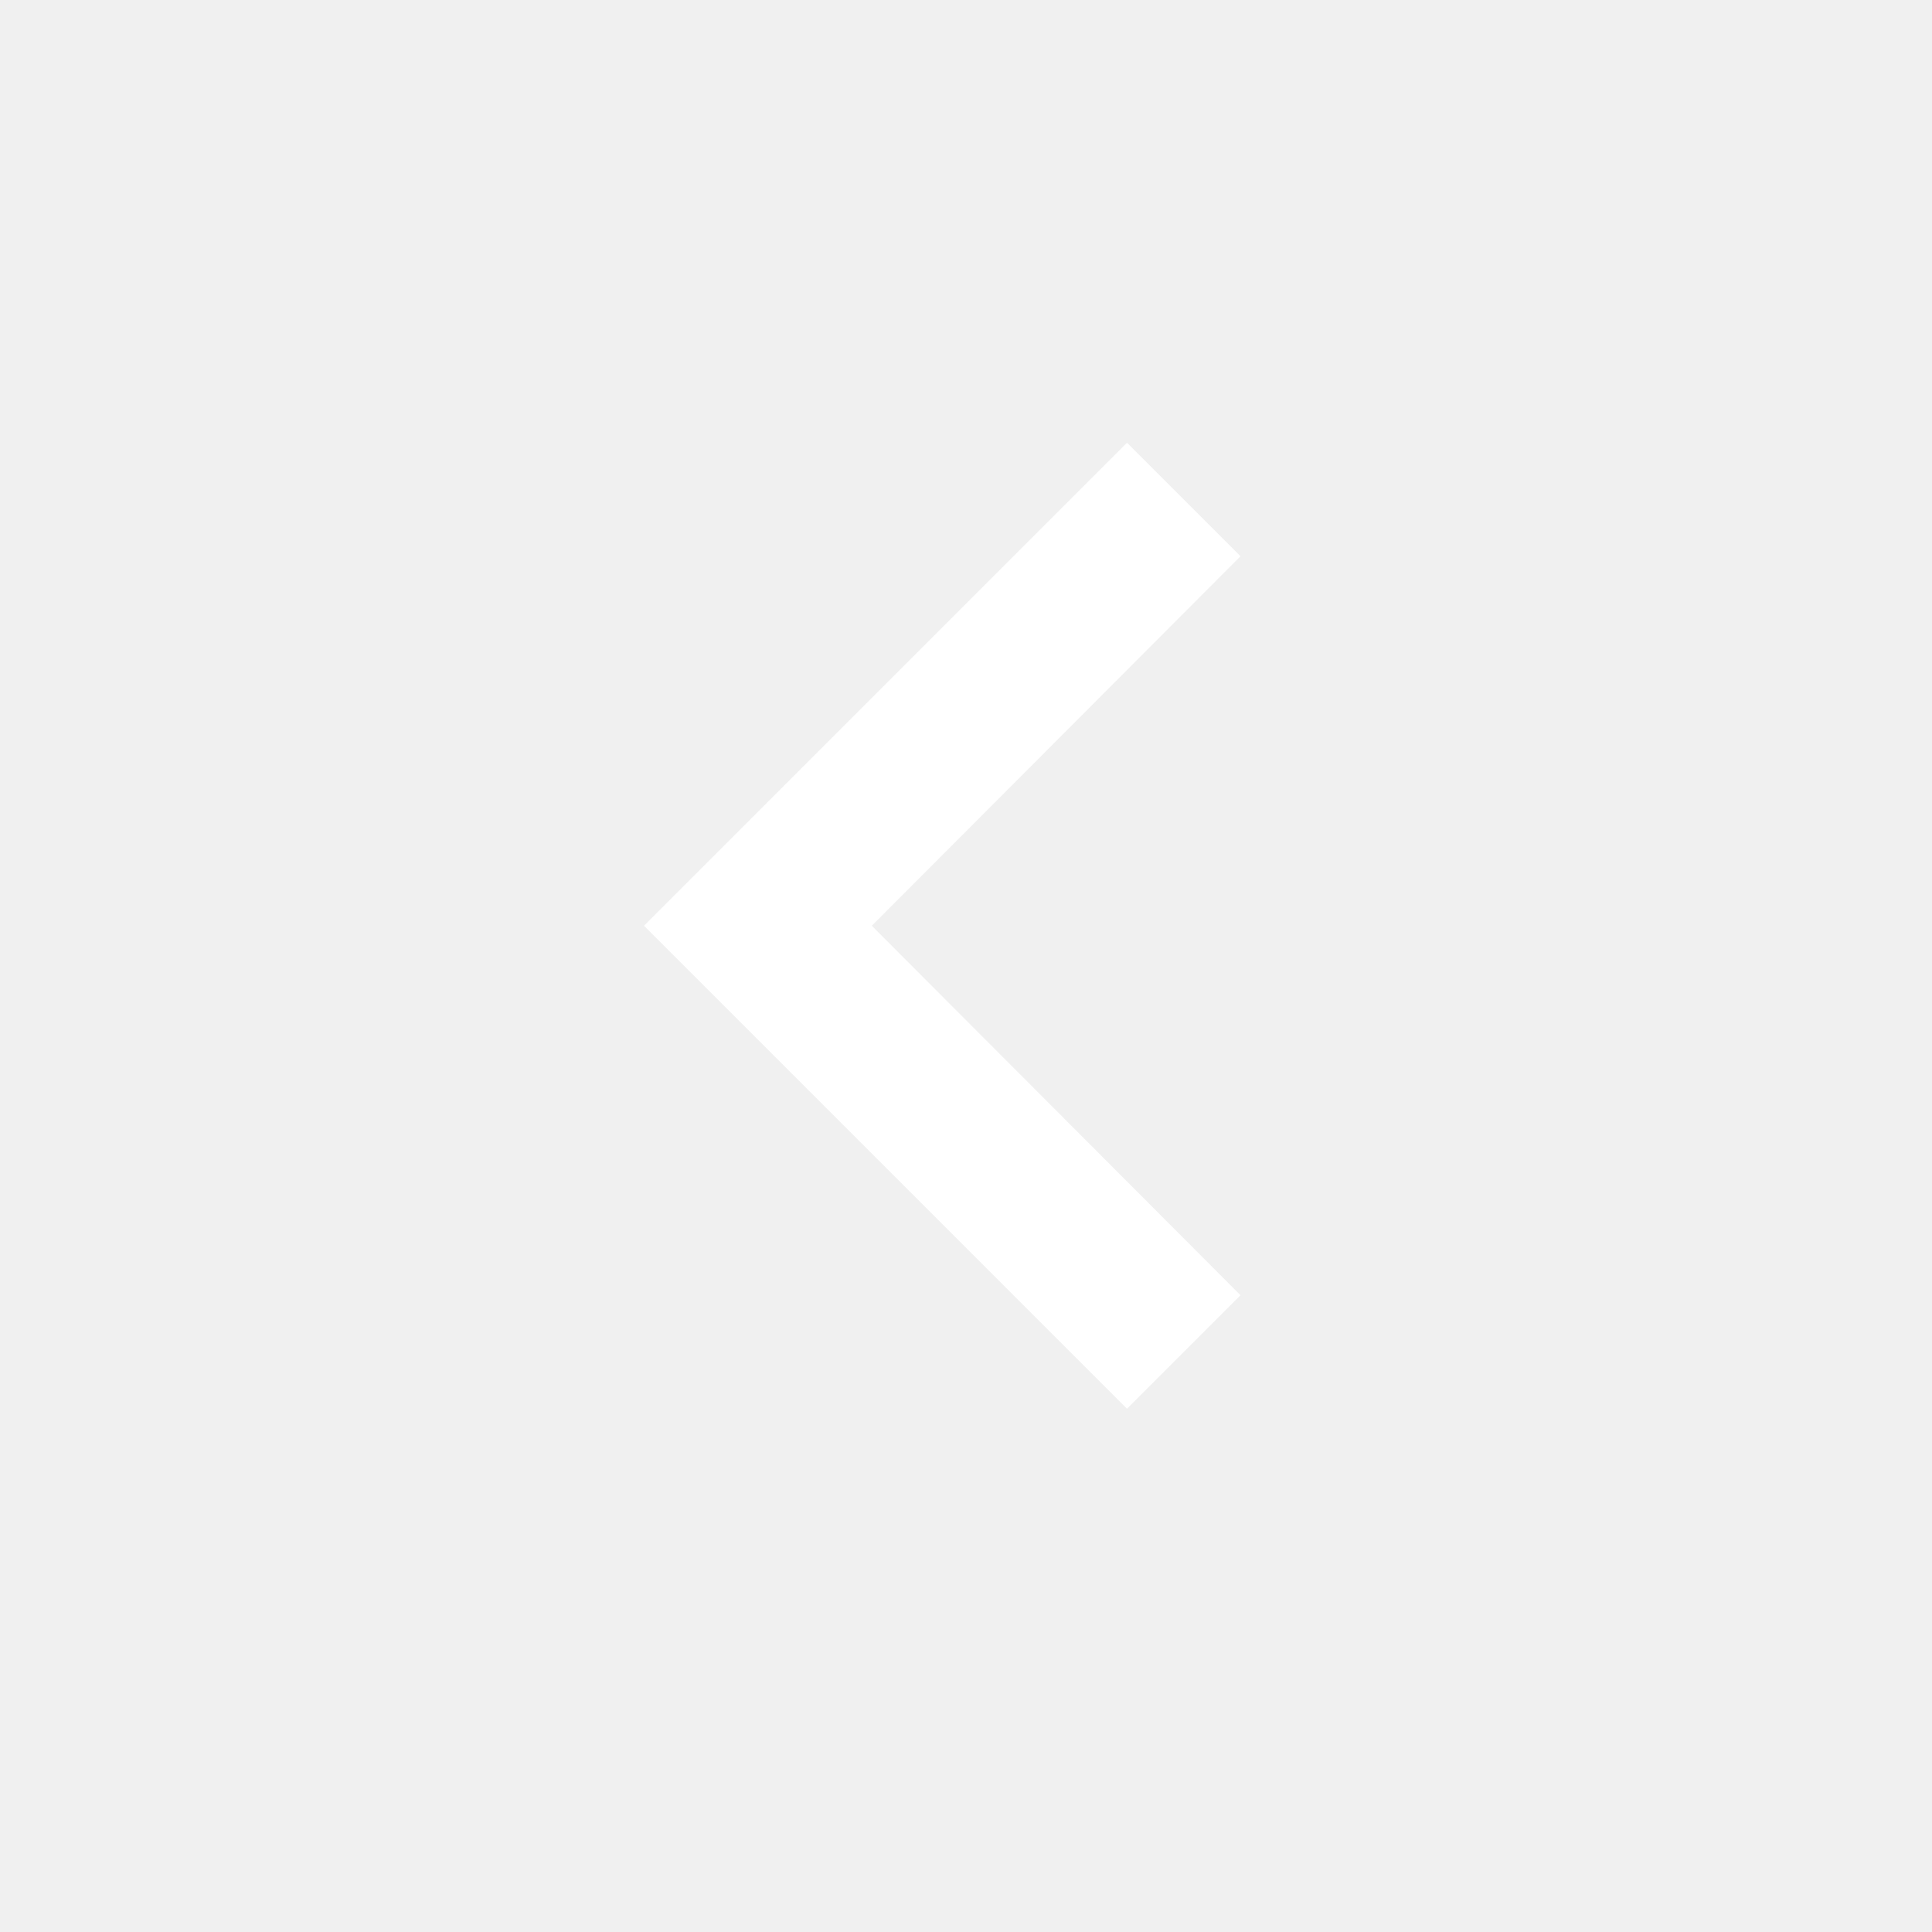
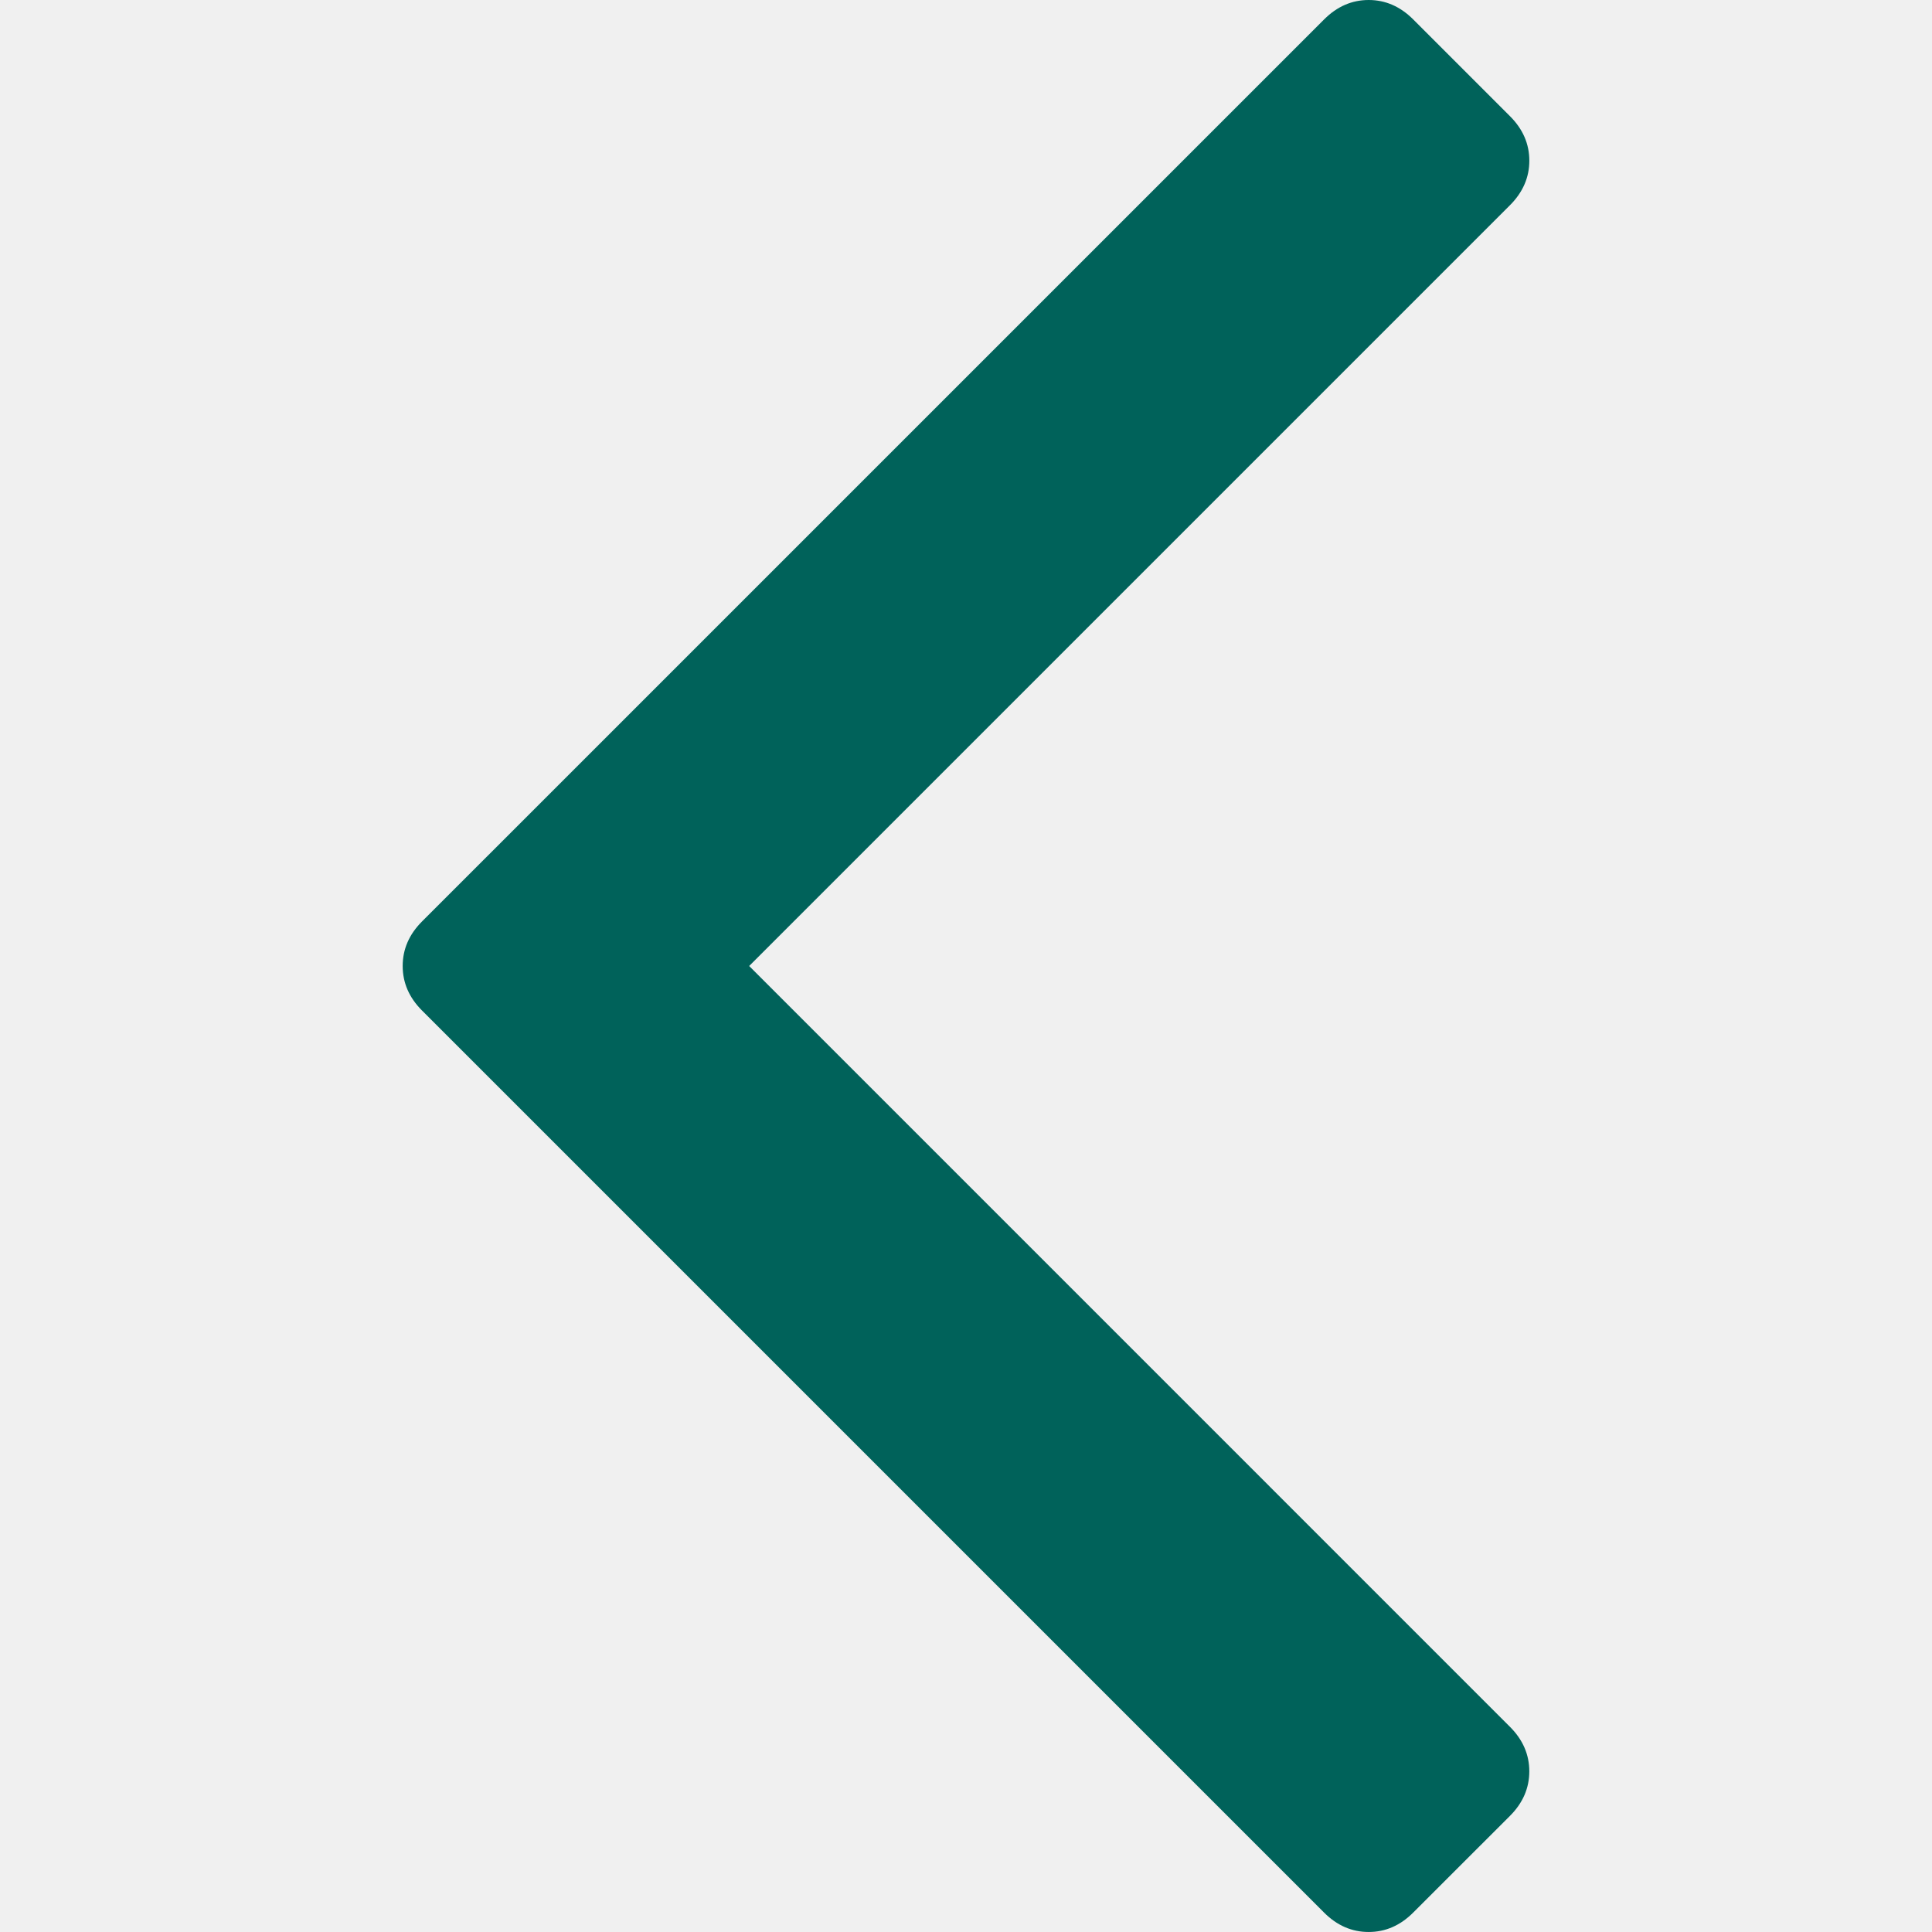
- <svg xmlns="http://www.w3.org/2000/svg" fill="#FFFFFF" height="36" viewBox="0 0 24 24" width="36">
-   <path d="M15.41 16.09l-4.58-4.59 4.58-4.59L14 5.5l-6 6 6 6z" />
-   <path d="M0-.5h24v24H0z" fill="none" />
+ <svg xmlns="http://www.w3.org/2000/svg" version="1.1" id="Capa_1" x="0px" y="0px" width="512px" height="512px" viewBox="0 0 284.935 284.936" style="enable-background:new 0 0 284.935 284.936;" xml:space="preserve">
+   <g>
+     <path d="M110.488,142.468L222.694,30.264c1.902-1.903,2.854-4.093,2.854-6.567c0-2.474-0.951-4.664-2.854-6.563L208.417,2.857   C206.513,0.955,204.324,0,201.856,0c-2.475,0-4.664,0.955-6.567,2.857L62.24,135.9c-1.903,1.903-2.852,4.093-2.852,6.567   c0,2.475,0.949,4.664,2.852,6.567l133.042,133.043c1.906,1.906,4.097,2.857,6.571,2.857c2.471,0,4.66-0.951,6.563-2.857   l14.277-14.267c1.902-1.903,2.851-4.094,2.851-6.57c0-2.472-0.948-4.661-2.851-6.564L110.488,142.468z" fill="#00625a" />
+   </g>
+   <g>
+ </g>
+   <g>
+ </g>
+   <g>
+ </g>
+   <g>
+ </g>
+   <g>
+ </g>
+   <g>
+ </g>
+   <g>
+ </g>
+   <g>
+ </g>
+   <g>
+ </g>
+   <g>
+ </g>
+   <g>
+ </g>
+   <g>
+ </g>
+   <g>
+ </g>
+   <g>
+ </g>
+   <g>
+ </g>
</svg>
